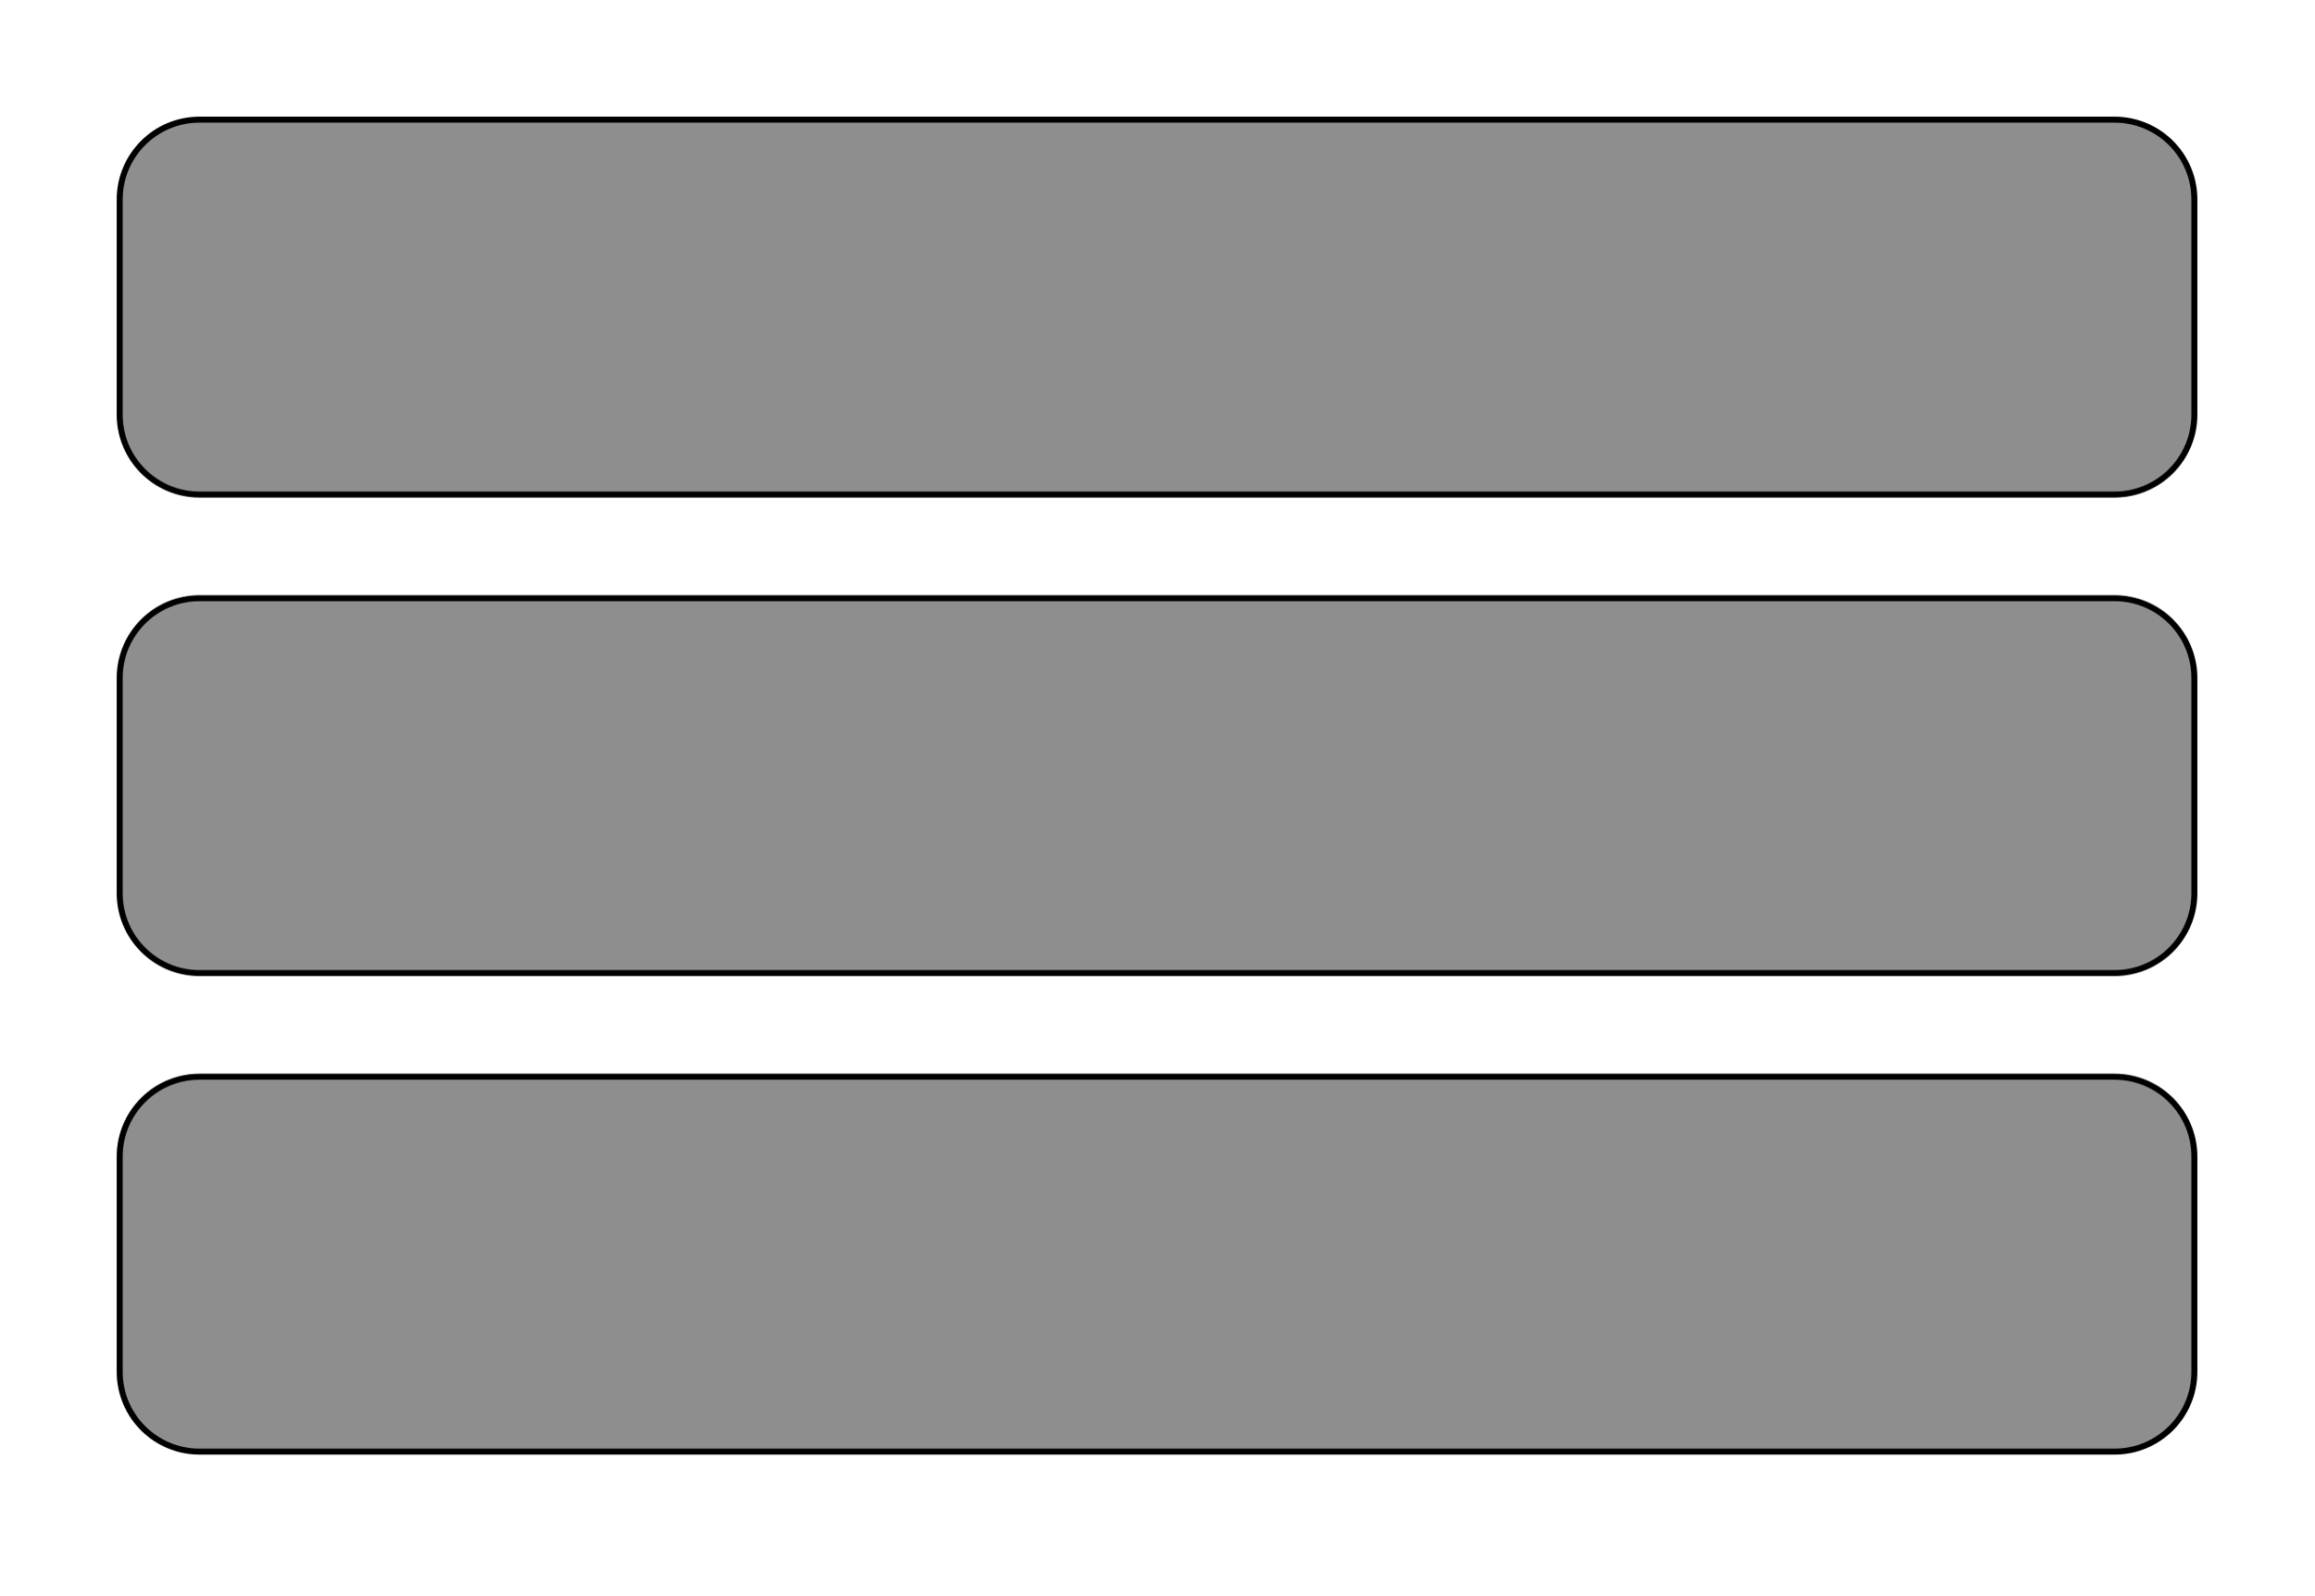
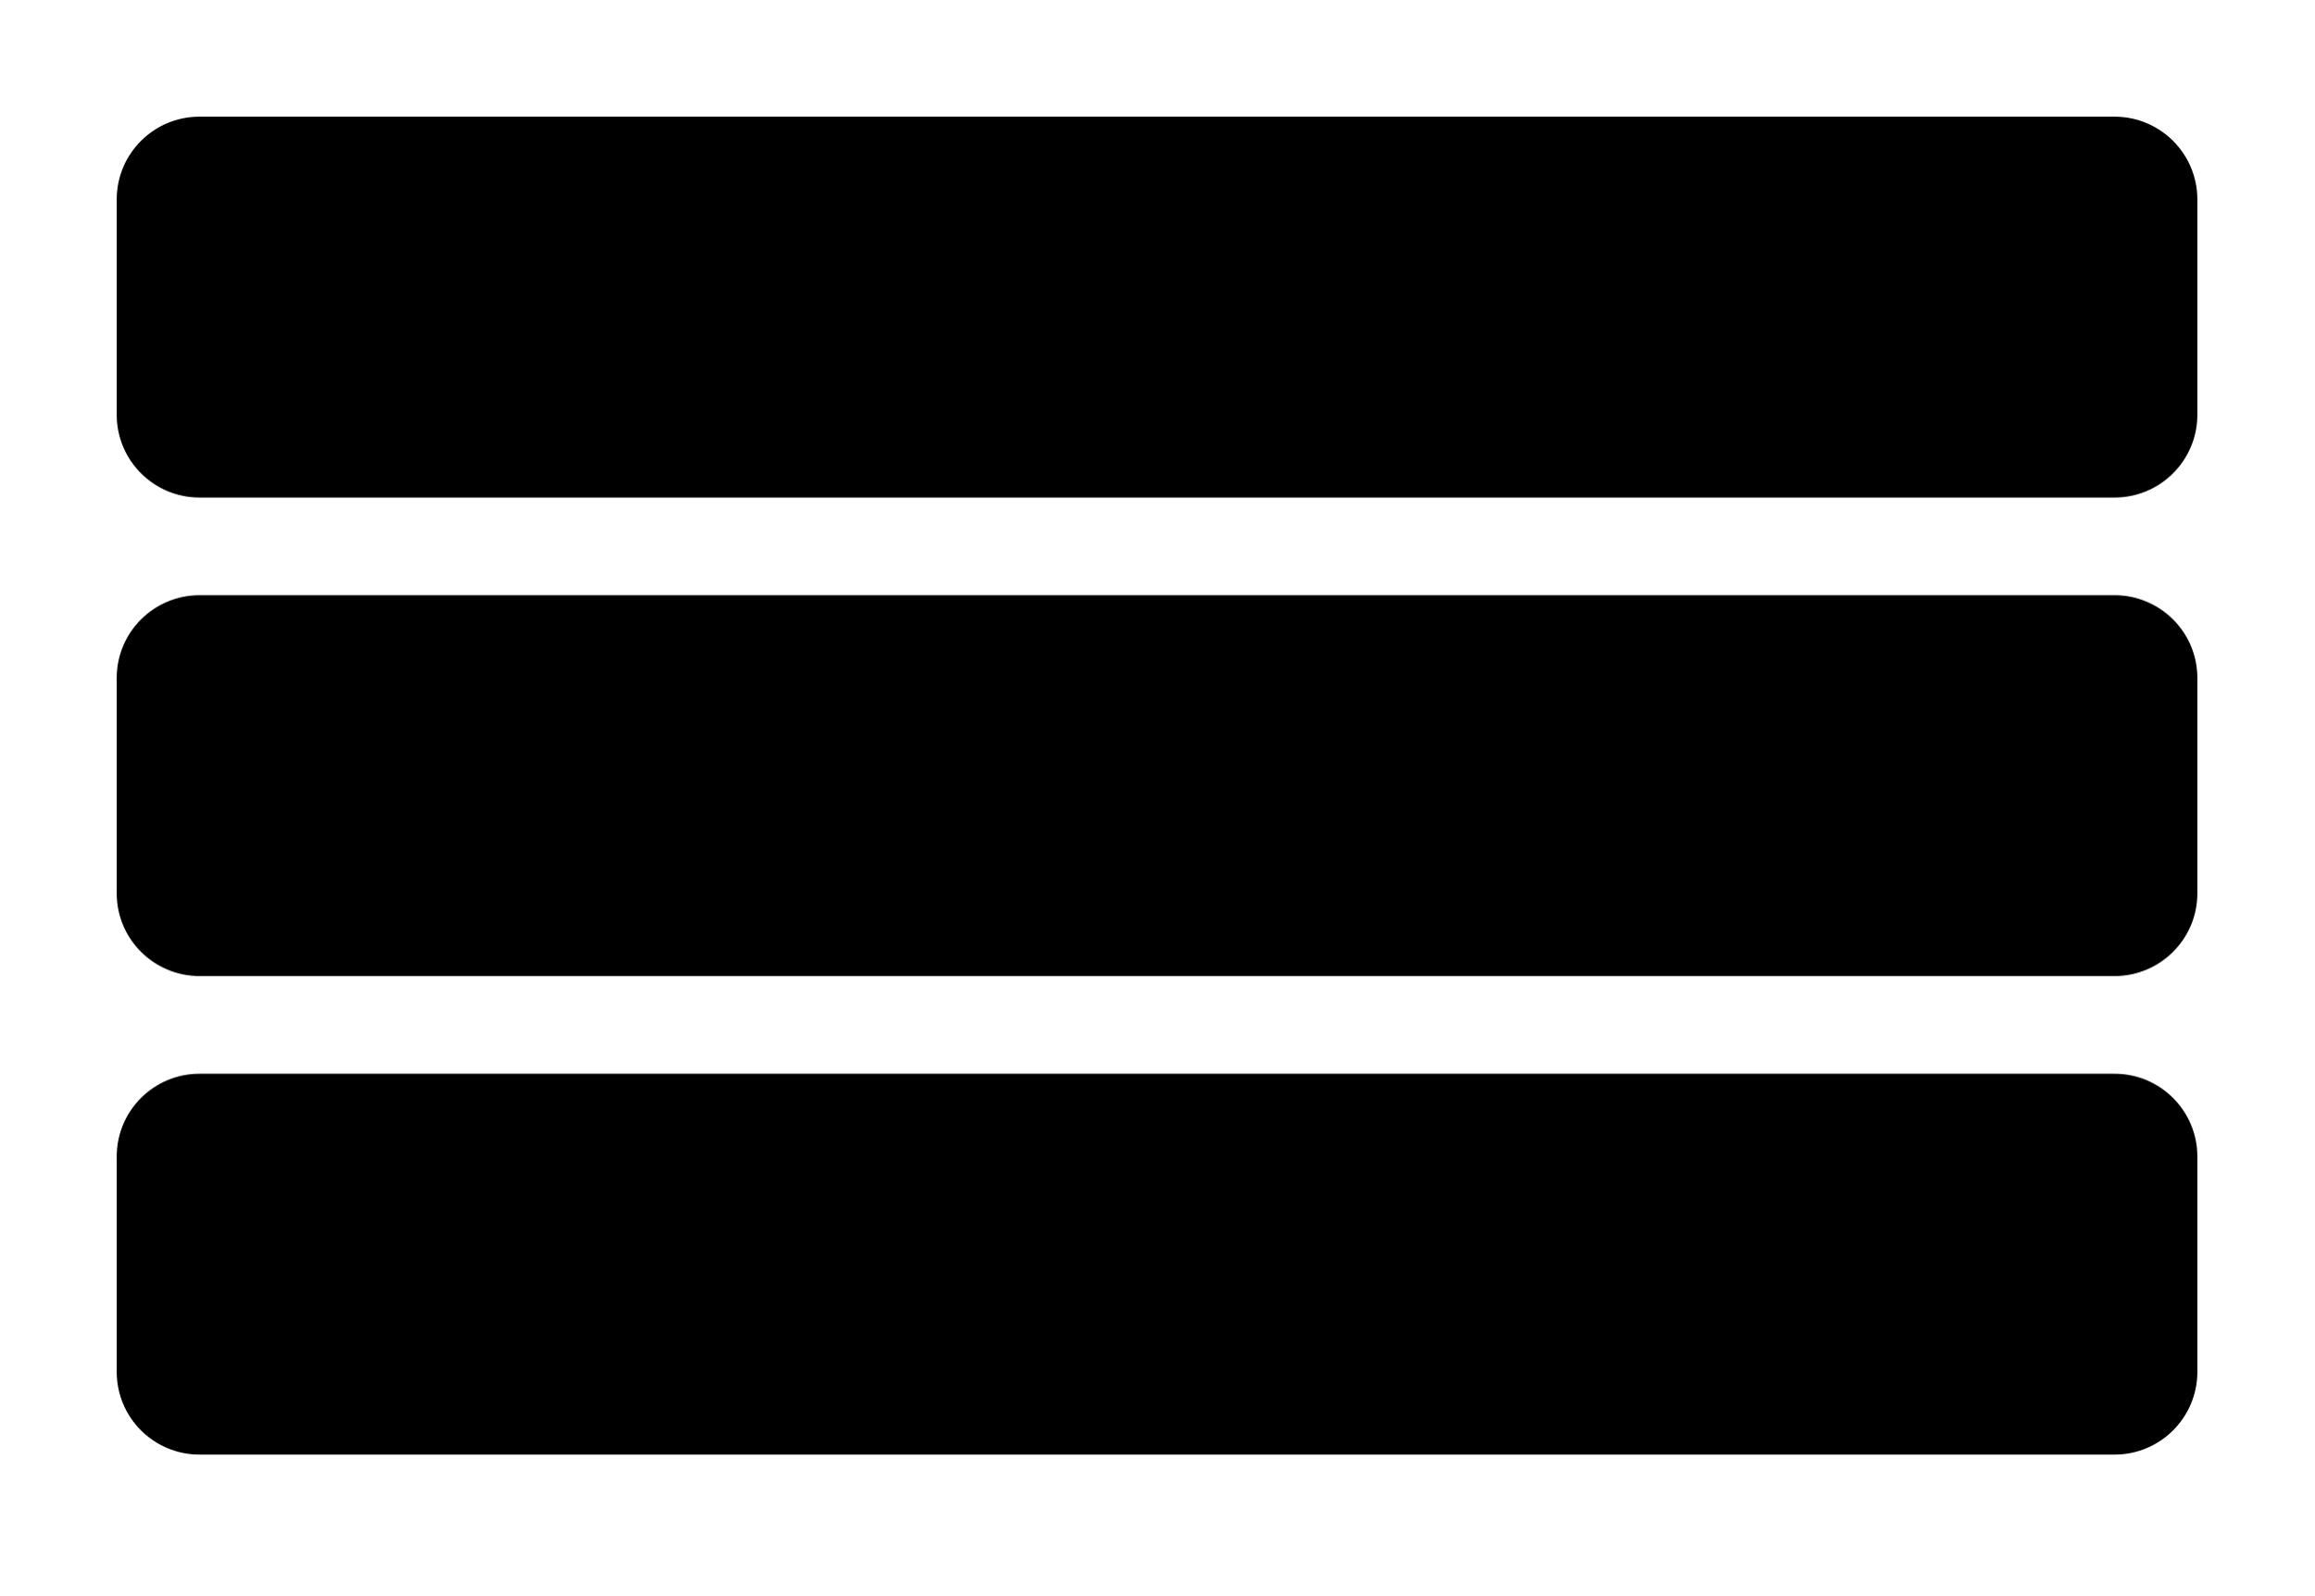
<svg xmlns="http://www.w3.org/2000/svg" width="100%" height="100%" viewBox="0 0 580 400" version="1.1" xml:space="preserve" style="fill-rule:evenodd;clip-rule:evenodd;">
  <g>
-     <path id="svg_3" d="M550,290C550,278.962 541.038,270 530,270L50,270C38.962,270 30,278.962 30,290L30,344C30,355.038 38.962,364 50,364L530,364C541.038,364 550,355.038 550,344L550,290Z" style="fill:rgb(142,142,142);stroke:black;stroke-width:1.5px;" />
-     <path id="svg_6" d="M550,170C550,158.962 541.038,150 530,150L50,150C38.962,150 30,158.962 30,170L30,224C30,235.038 38.962,244 50,244L530,244C541.038,244 550,235.038 550,224L550,170Z" style="fill:rgb(142,142,142);stroke:black;stroke-width:1.5px;" />
-     <path id="svg_7" d="M550,50C550,38.962 541.038,30 530,30L50,30C38.962,30 30,38.962 30,50L30,104C30,115.038 38.962,124 50,124L530,124C541.038,124 550,115.038 550,104L550,50Z" style="fill:rgb(142,142,142);stroke:black;stroke-width:1.5px;" />
+     <path id="svg_3" d="M550,290C550,278.962 541.038,270 530,270L50,270C38.962,270 30,278.962 30,290L30,344C30,355.038 38.962,364 50,364L530,364C541.038,364 550,355.038 550,344L550,290Z" style="stroke:black;stroke-width:1.5px;" />
+     <path id="svg_6" d="M550,170C550,158.962 541.038,150 530,150L50,150C38.962,150 30,158.962 30,170L30,224C30,235.038 38.962,244 50,244L530,244C541.038,244 550,235.038 550,224L550,170Z" style="stroke:black;stroke-width:1.5px;" />
+     <path id="svg_7" d="M550,50C550,38.962 541.038,30 530,30L50,30C38.962,30 30,38.962 30,50L30,104C30,115.038 38.962,124 50,124L530,124C541.038,124 550,115.038 550,104L550,50Z" style="stroke:black;stroke-width:1.5px;" />
  </g>
</svg>
